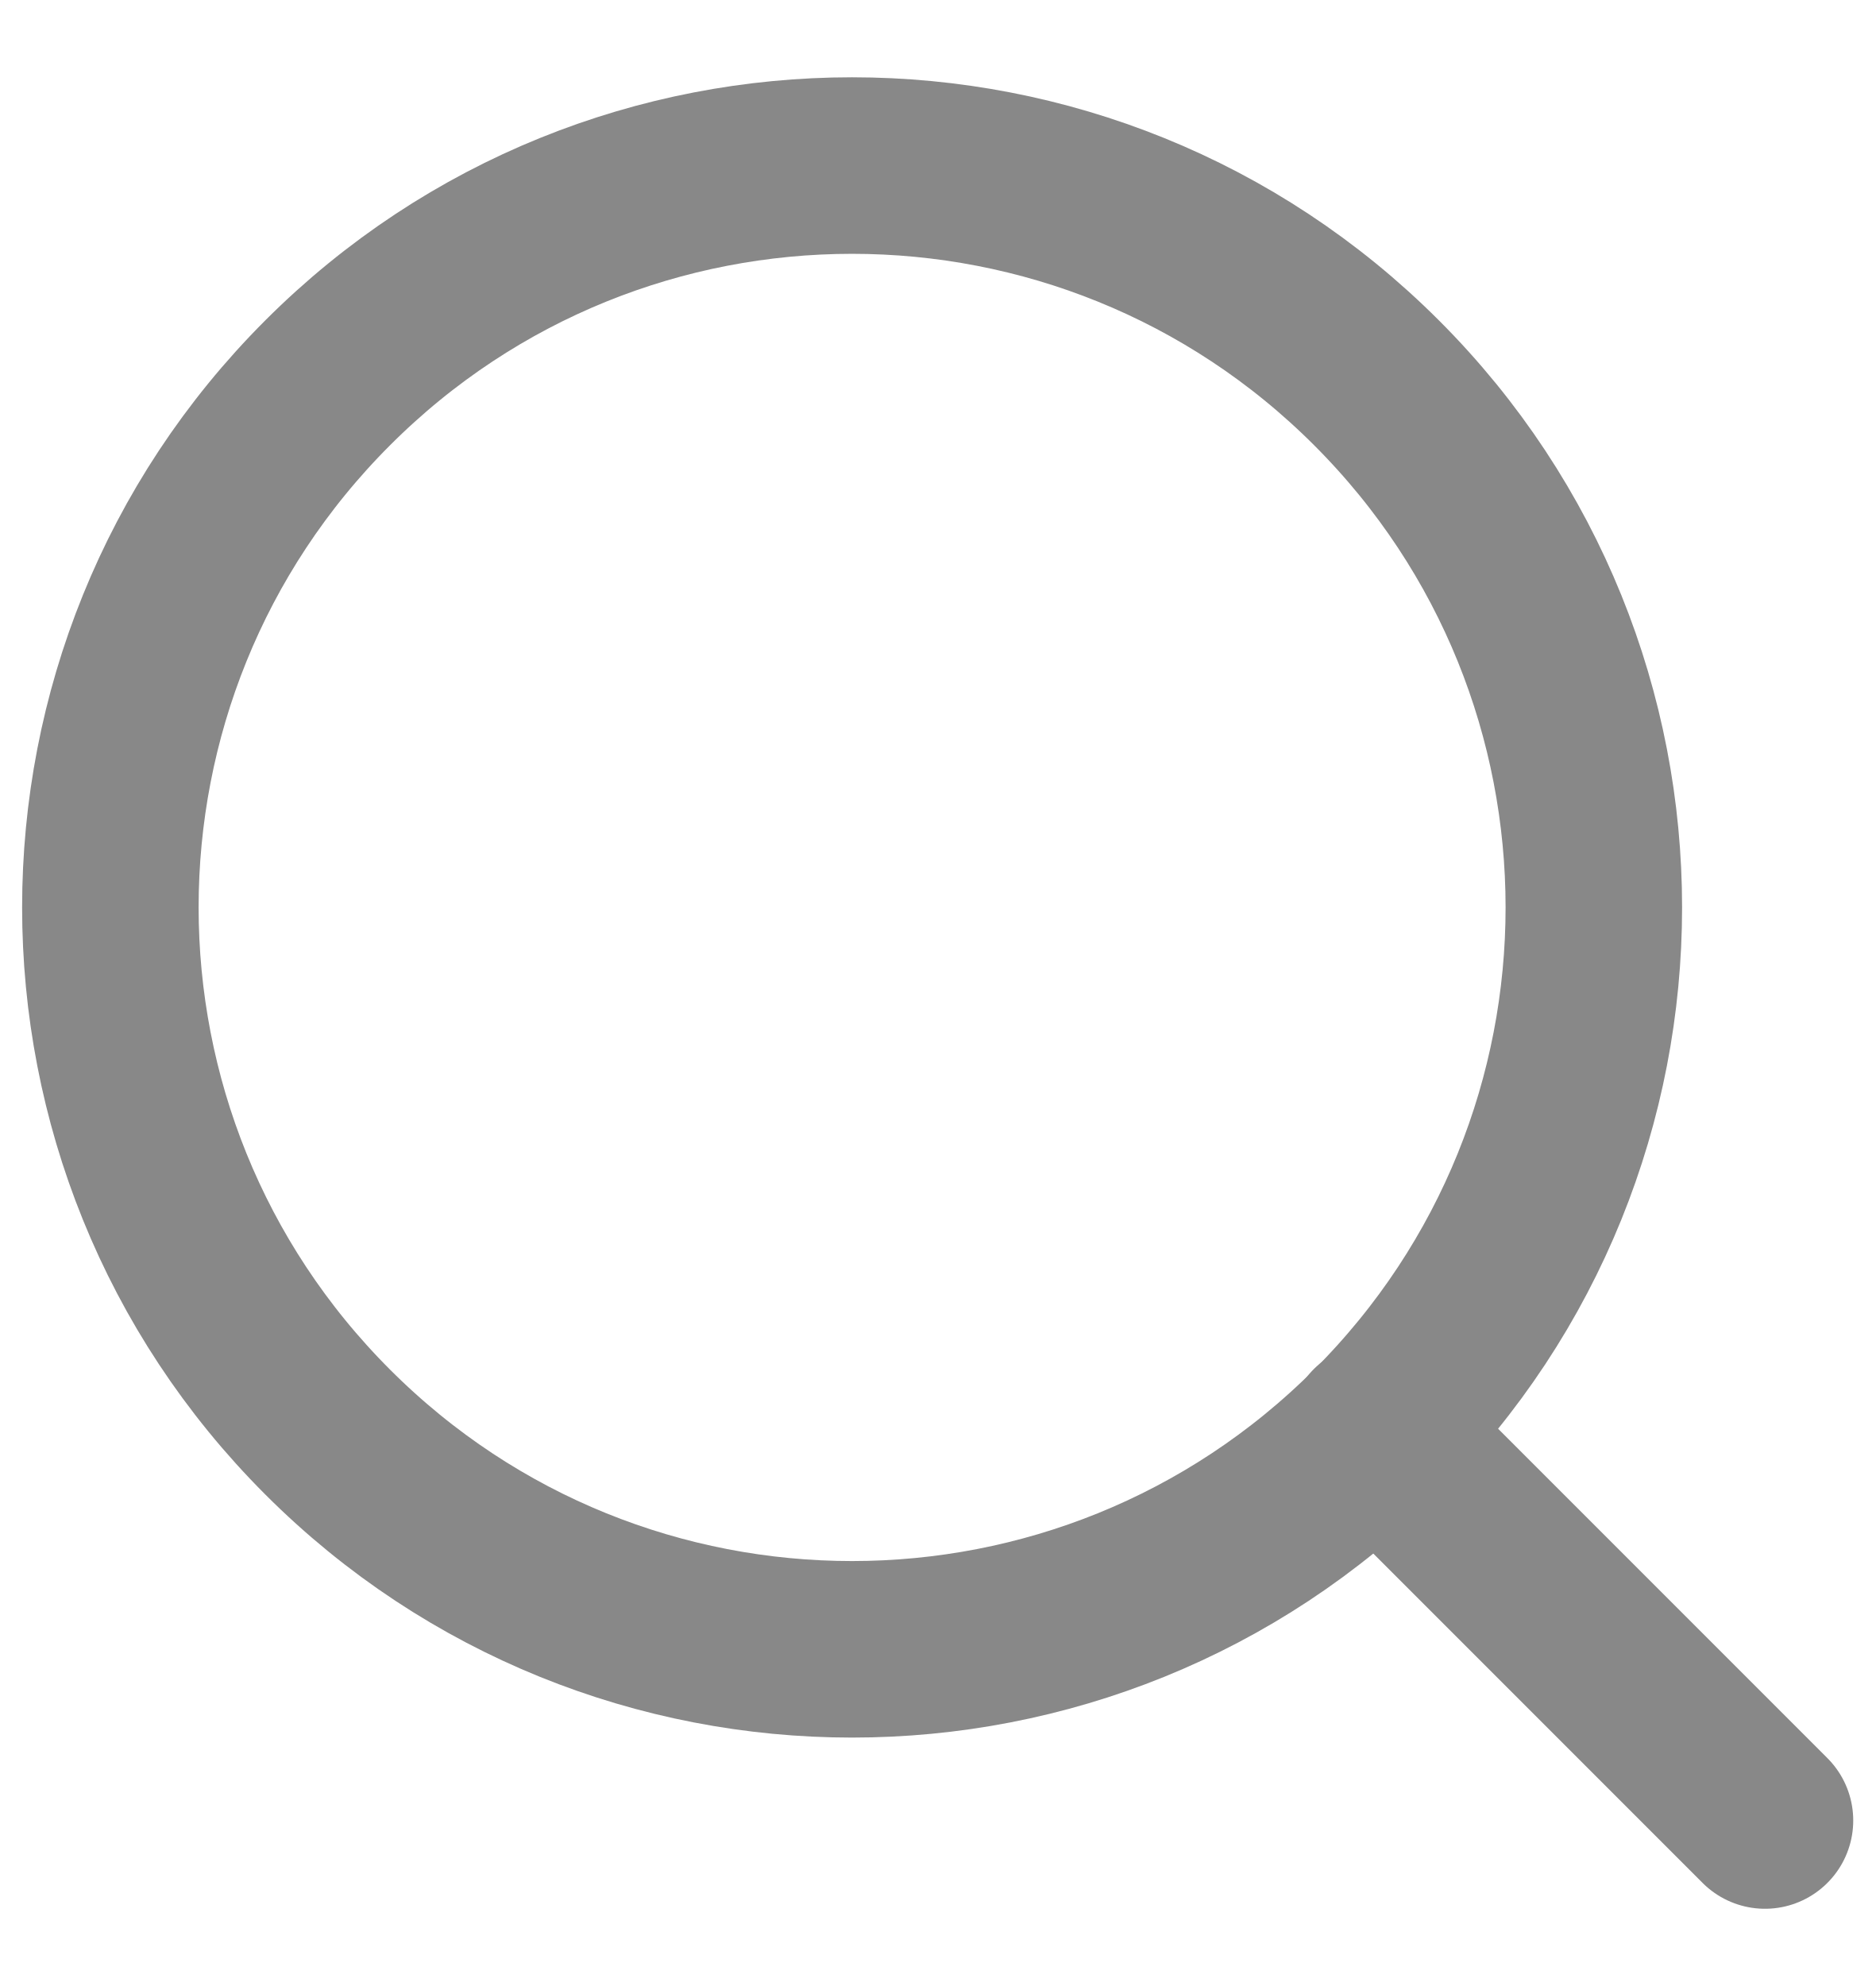
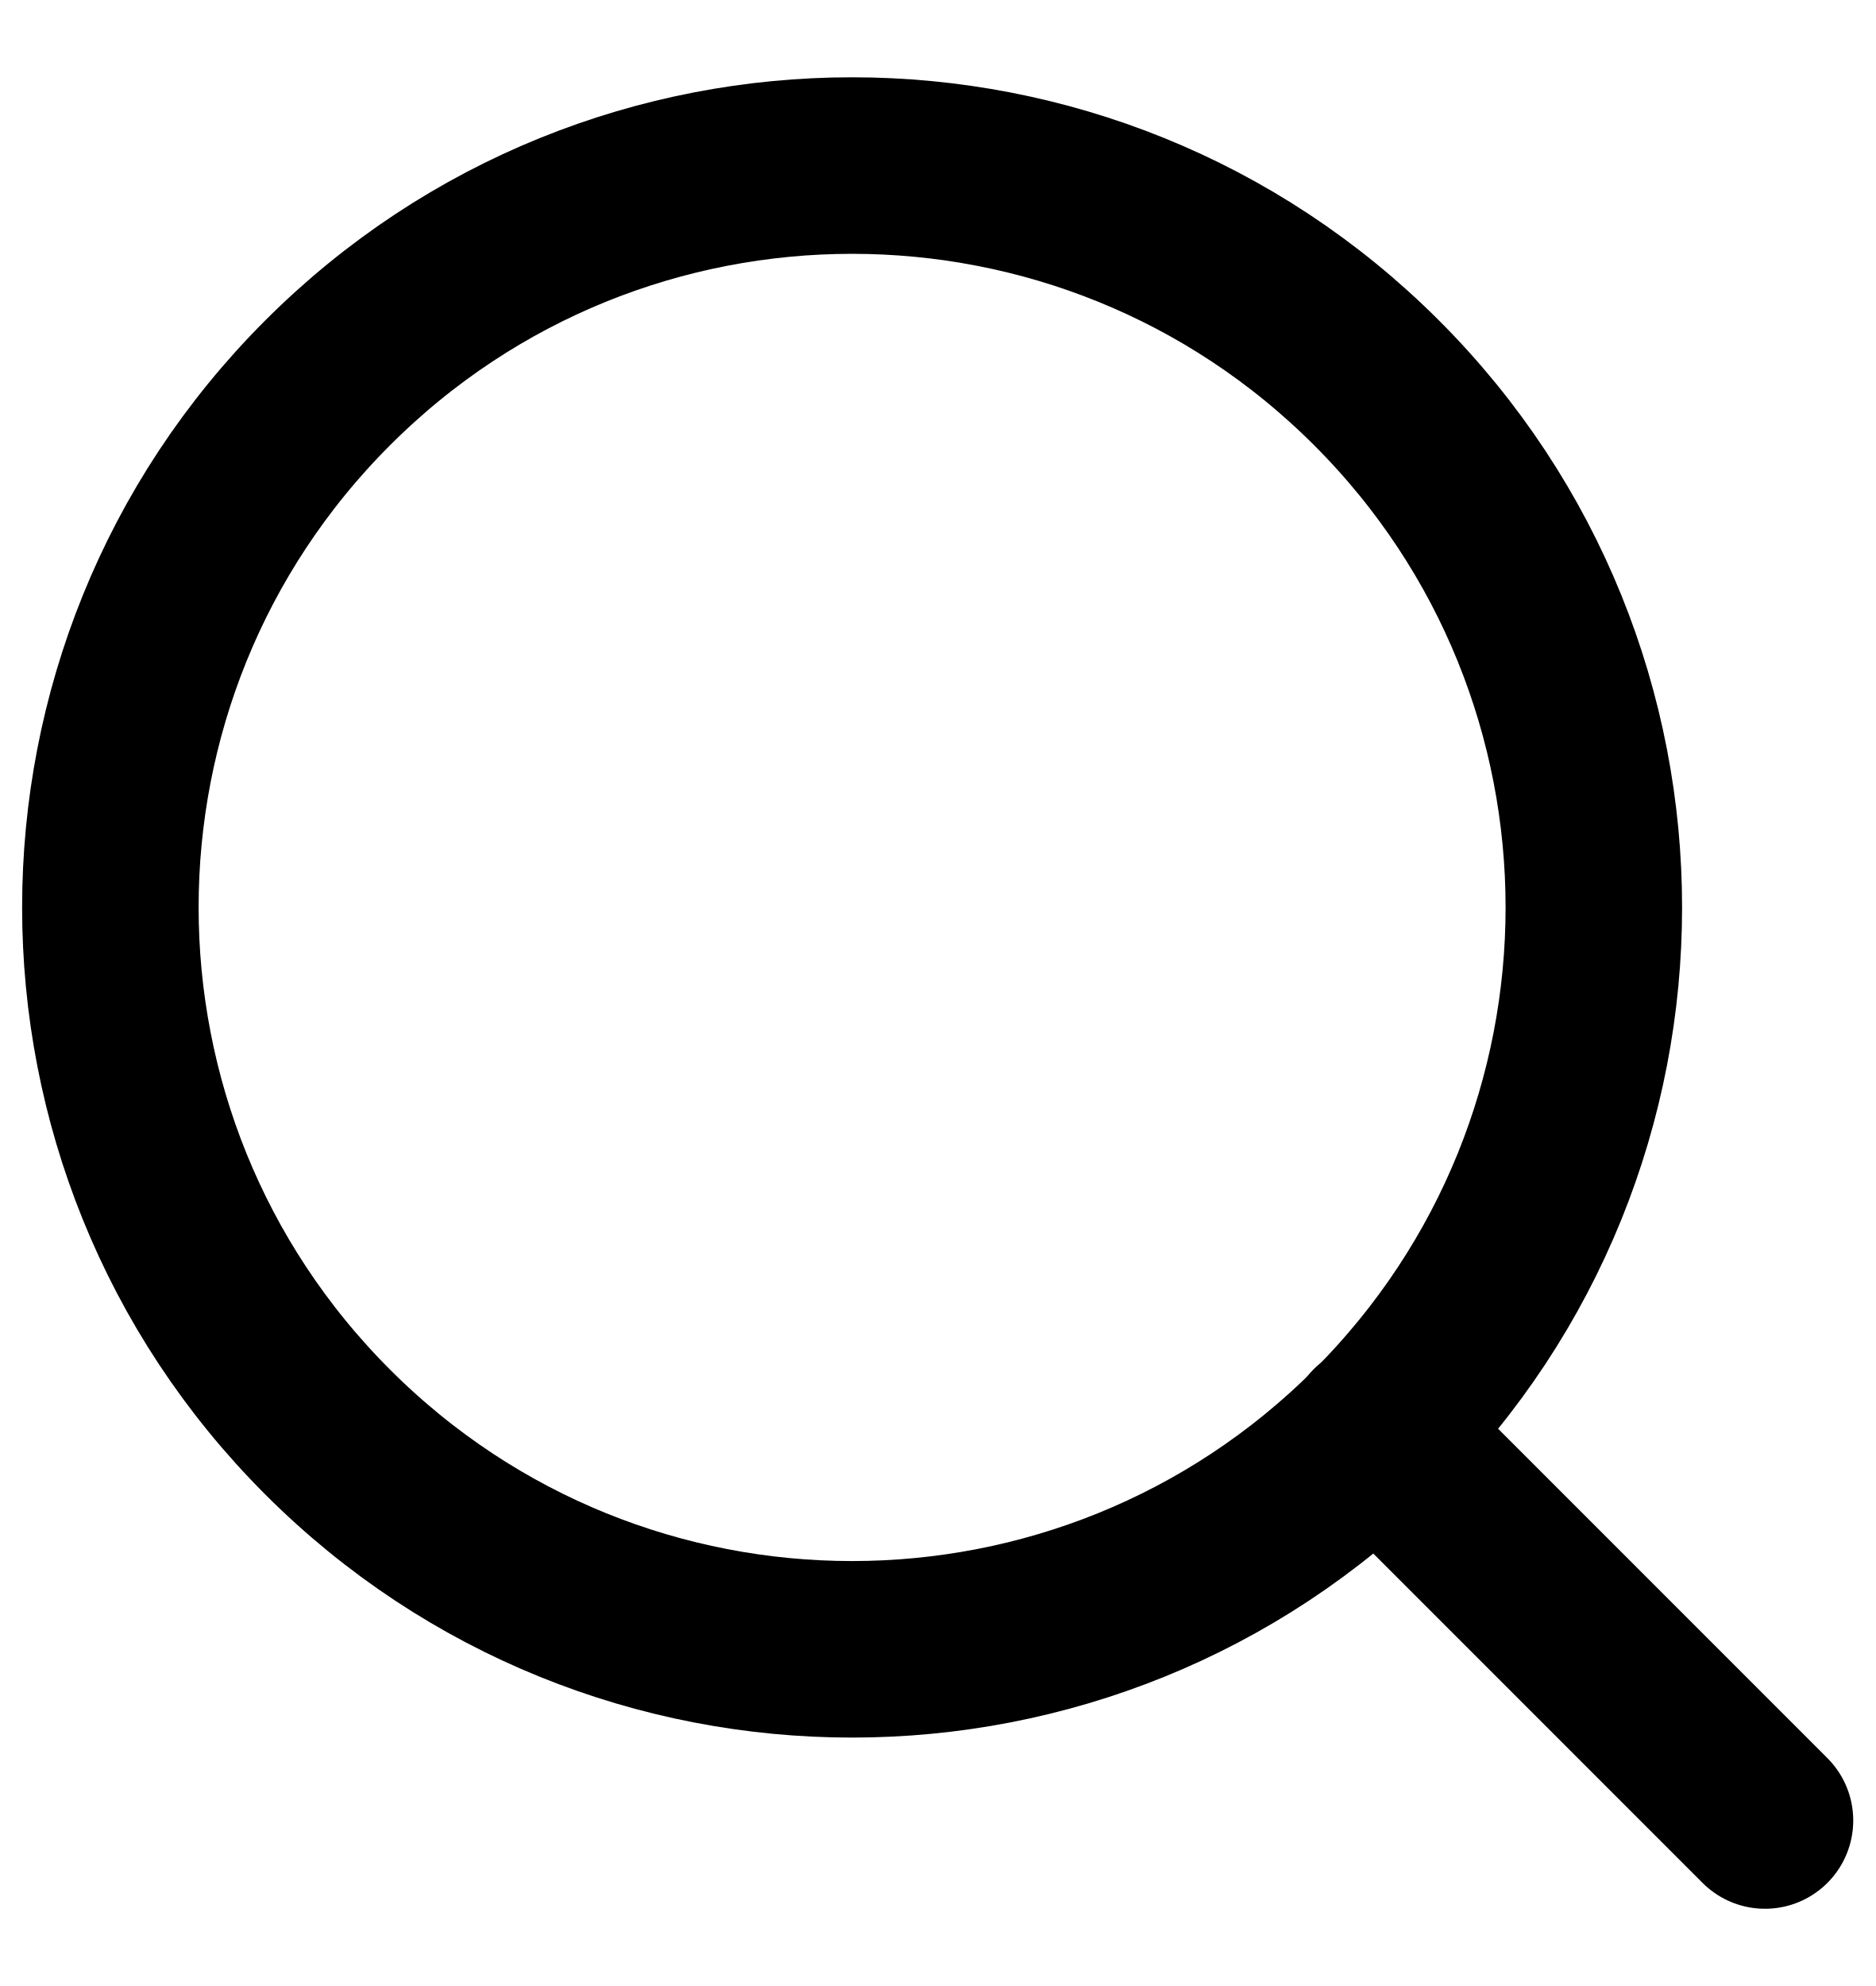
<svg xmlns="http://www.w3.org/2000/svg" width="17" height="18" viewBox="0 0 17 18" fill="none">
-   <path d="M12.479 3.47C15.105 6.095 15.105 10.353 12.479 12.979C9.853 15.605 5.595 15.605 2.97 12.979C0.344 10.353 0.344 6.095 2.97 3.47C5.595 0.844 9.853 0.844 12.479 3.47" stroke="#888888" stroke-width="1.6" stroke-linecap="round" stroke-linejoin="round" />
-   <path d="M16 16.5L12.475 12.975" stroke="#888888" stroke-width="1.6" stroke-linecap="round" stroke-linejoin="round" />
+   <path d="M12.479 3.47C15.105 6.095 15.105 10.353 12.479 12.979C9.853 15.605 5.595 15.605 2.97 12.979C0.344 10.353 0.344 6.095 2.97 3.47C5.595 0.844 9.853 0.844 12.479 3.47" stroke="currentColor" stroke-width="1.6" stroke-linecap="round" stroke-linejoin="round" />
+   <path d="M16 16.5L12.475 12.975" stroke="currentColor" stroke-width="1.6" stroke-linecap="round" stroke-linejoin="round" />
</svg>
